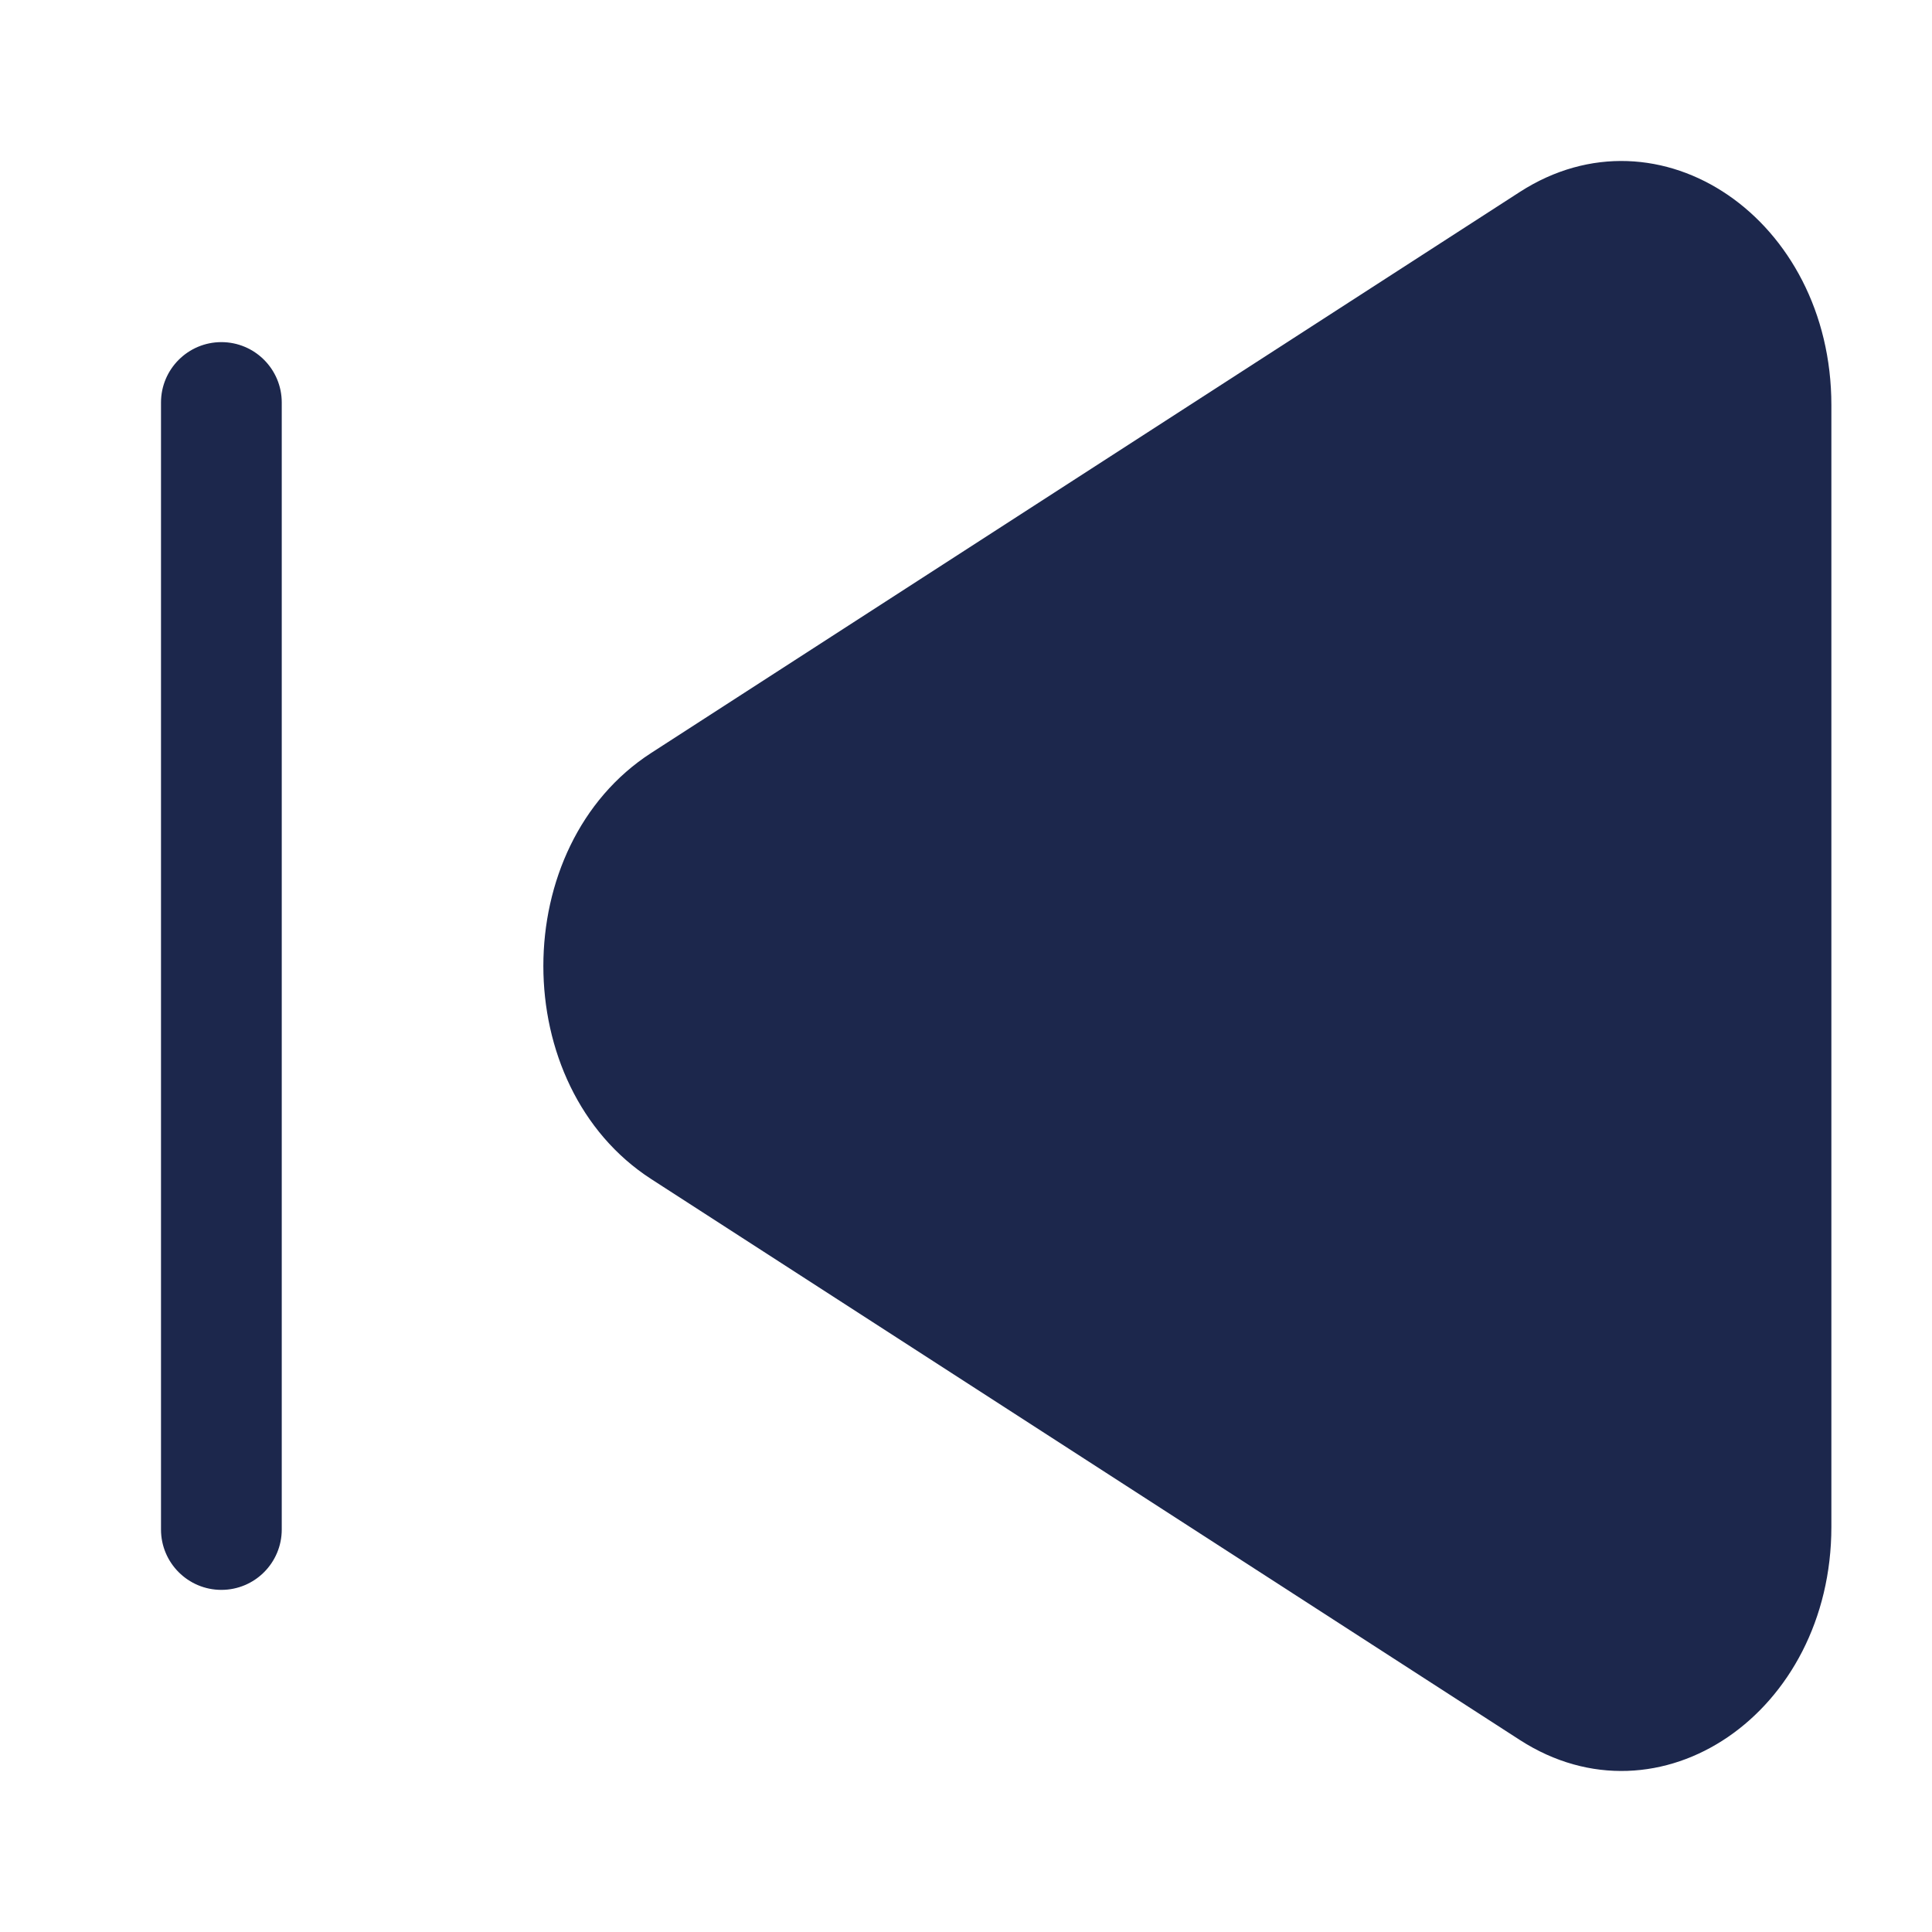
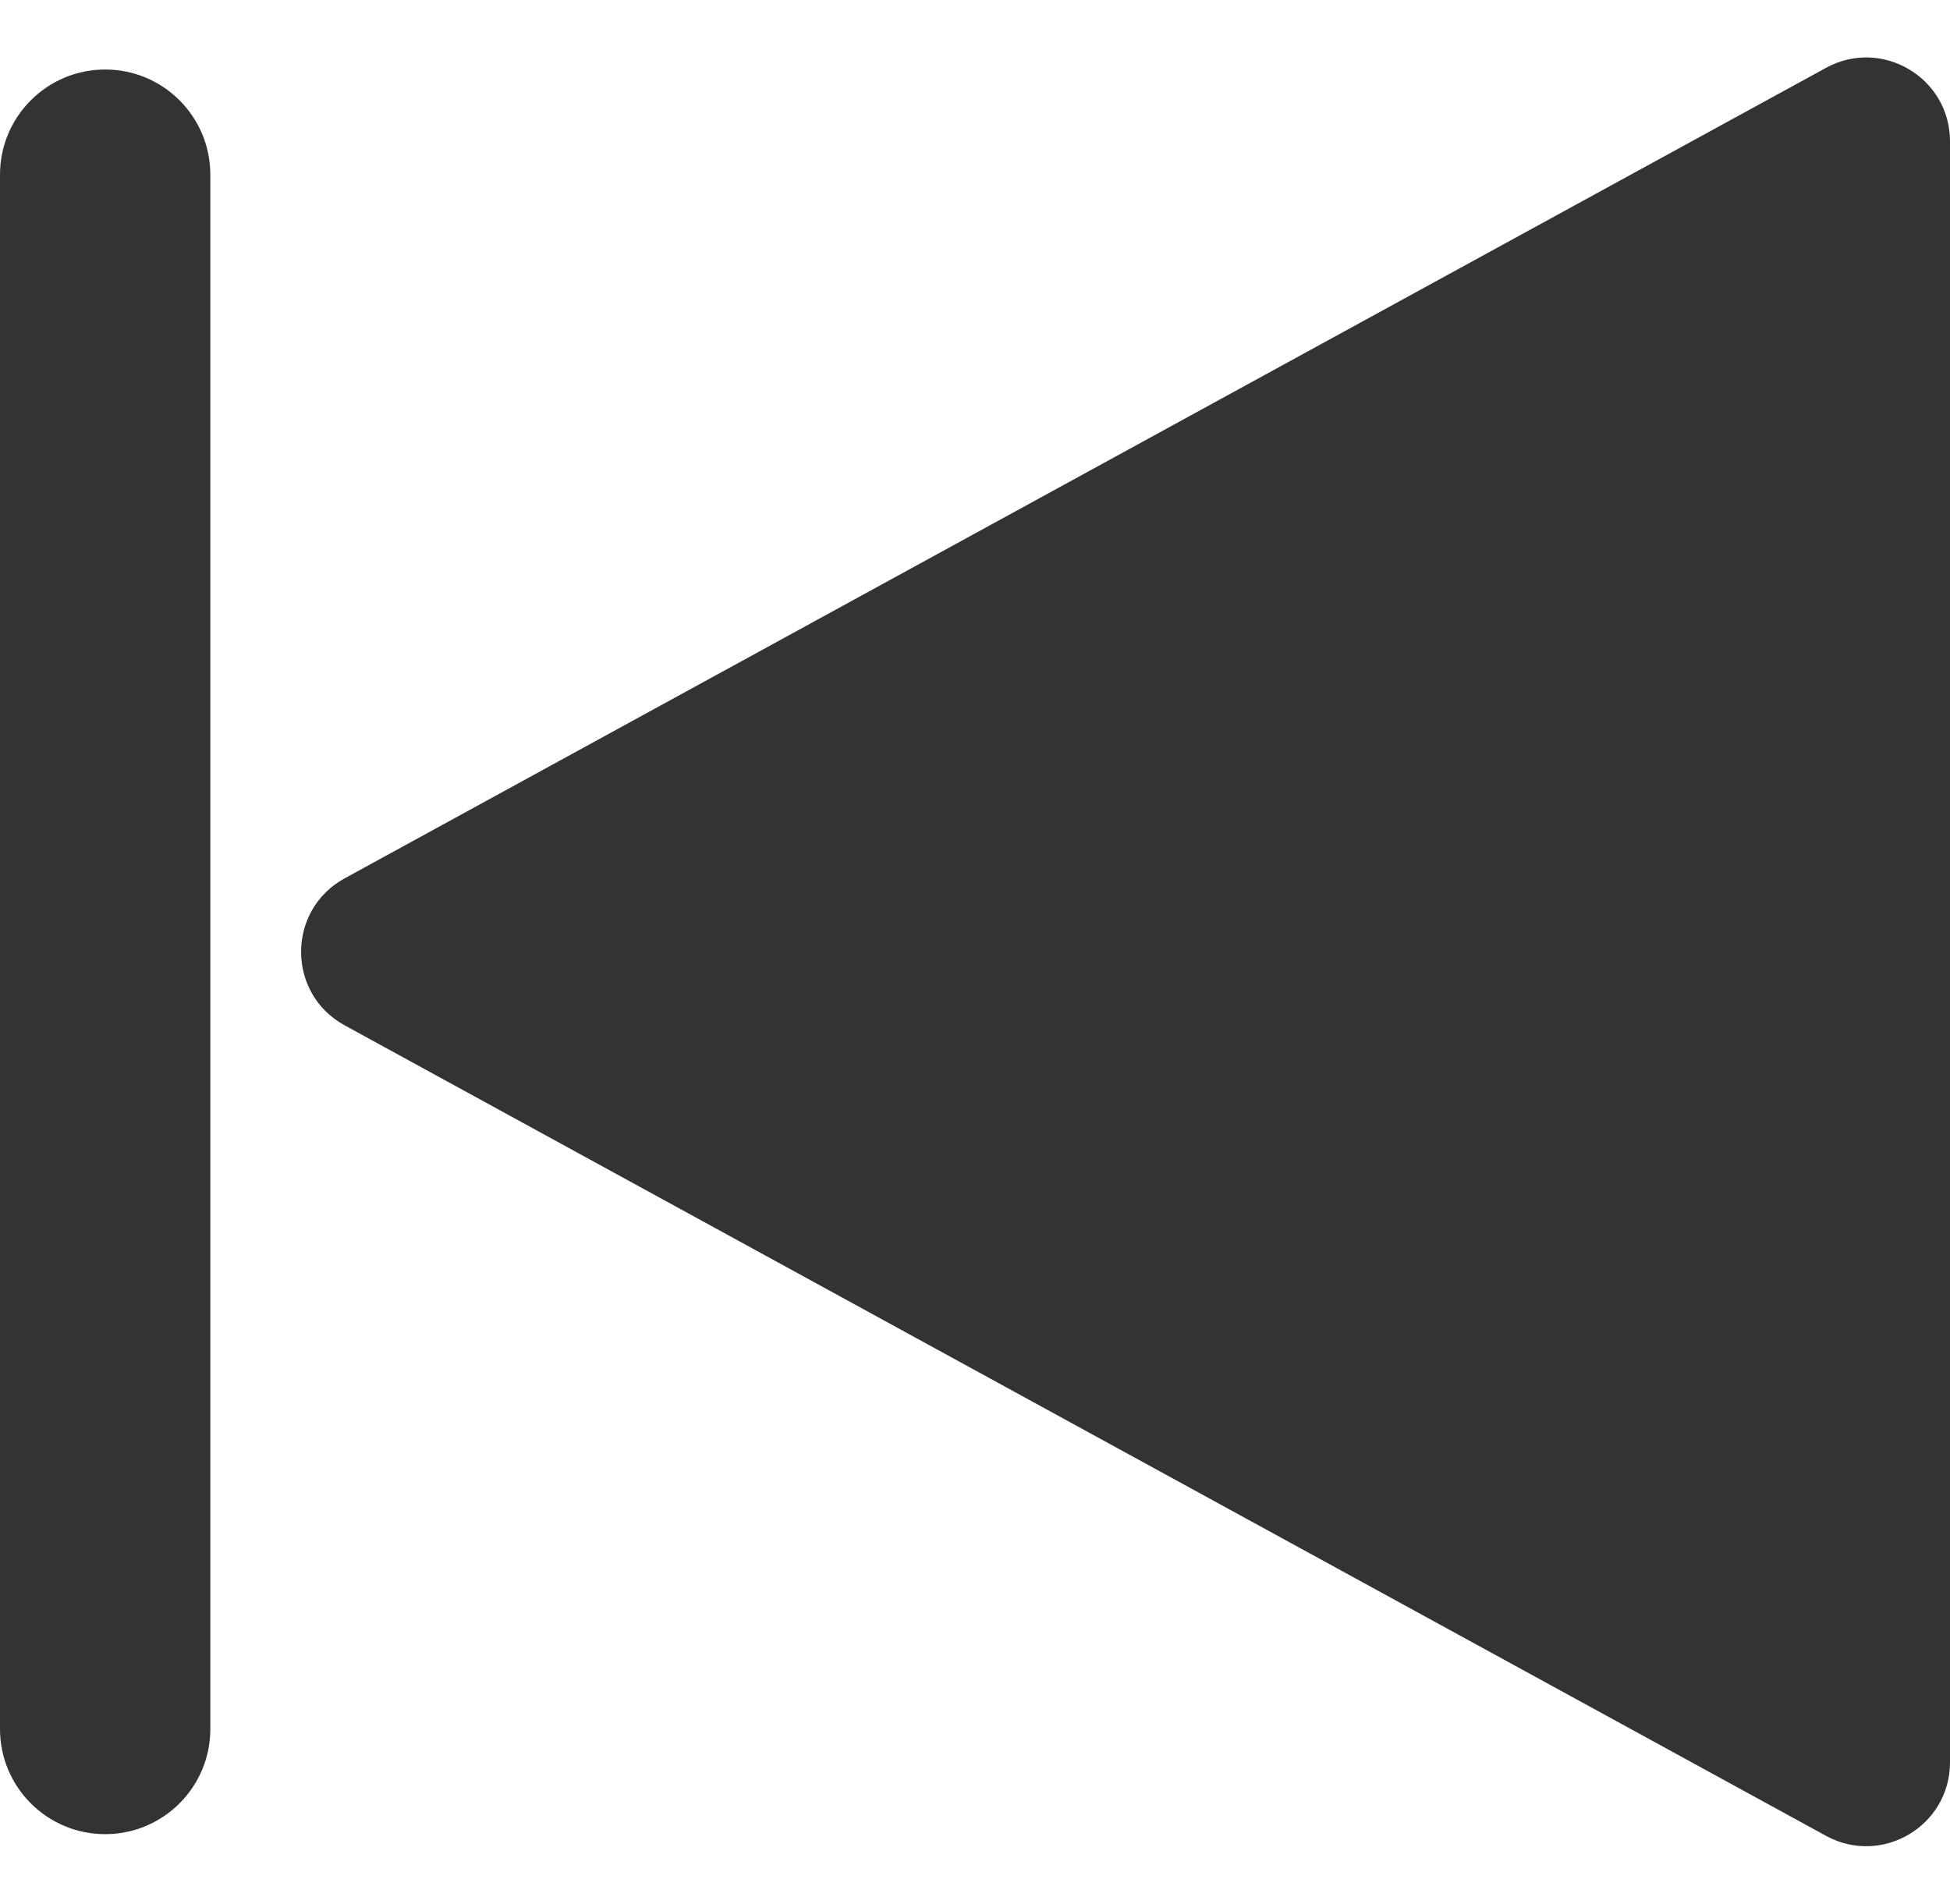
- <svg xmlns="http://www.w3.org/2000/svg" width="800px" height="800px" viewBox="0 0 24 24" fill="none">
-   <path d="M8.09 14.647C6.303 13.493 6.303 10.507 8.09 9.353L18.879 2.385C20.616 1.264 22.75 2.724 22.75 5.033V18.967C22.75 21.276 20.616 22.736 18.879 21.614L8.09 14.647Z" fill="#1C274C" />
-   <path d="M2 5C2 4.586 2.336 4.25 2.75 4.25C3.164 4.25 3.5 4.586 3.5 5V19C3.5 19.414 3.164 19.75 2.75 19.75C2.336 19.75 2 19.414 2 19V5Z" fill="#1C274C" />
+ <svg xmlns="http://www.w3.org/2000/svg" width="1094" height="1068" viewBox="0 0 1094 1068" fill="none">
+   <path d="M0 98C0 65.415 26.415 39 59 39V39C91.585 39 118 65.415 118 98V970C118 1002.58 91.585 1029 59 1029V1029C26.415 1029 0 1002.58 0 970V98Z" fill="#333333" />
+   <path d="M1094 79.29C1094 43.587 1055.76 20.921 1024.44 38.058L193.36 492.768C160.773 510.598 160.773 557.402 193.36 575.232L1024.44 1029.94C1055.76 1047.08 1094 1024.41 1094 988.71V79.29Z" fill="#333333" />
</svg>
